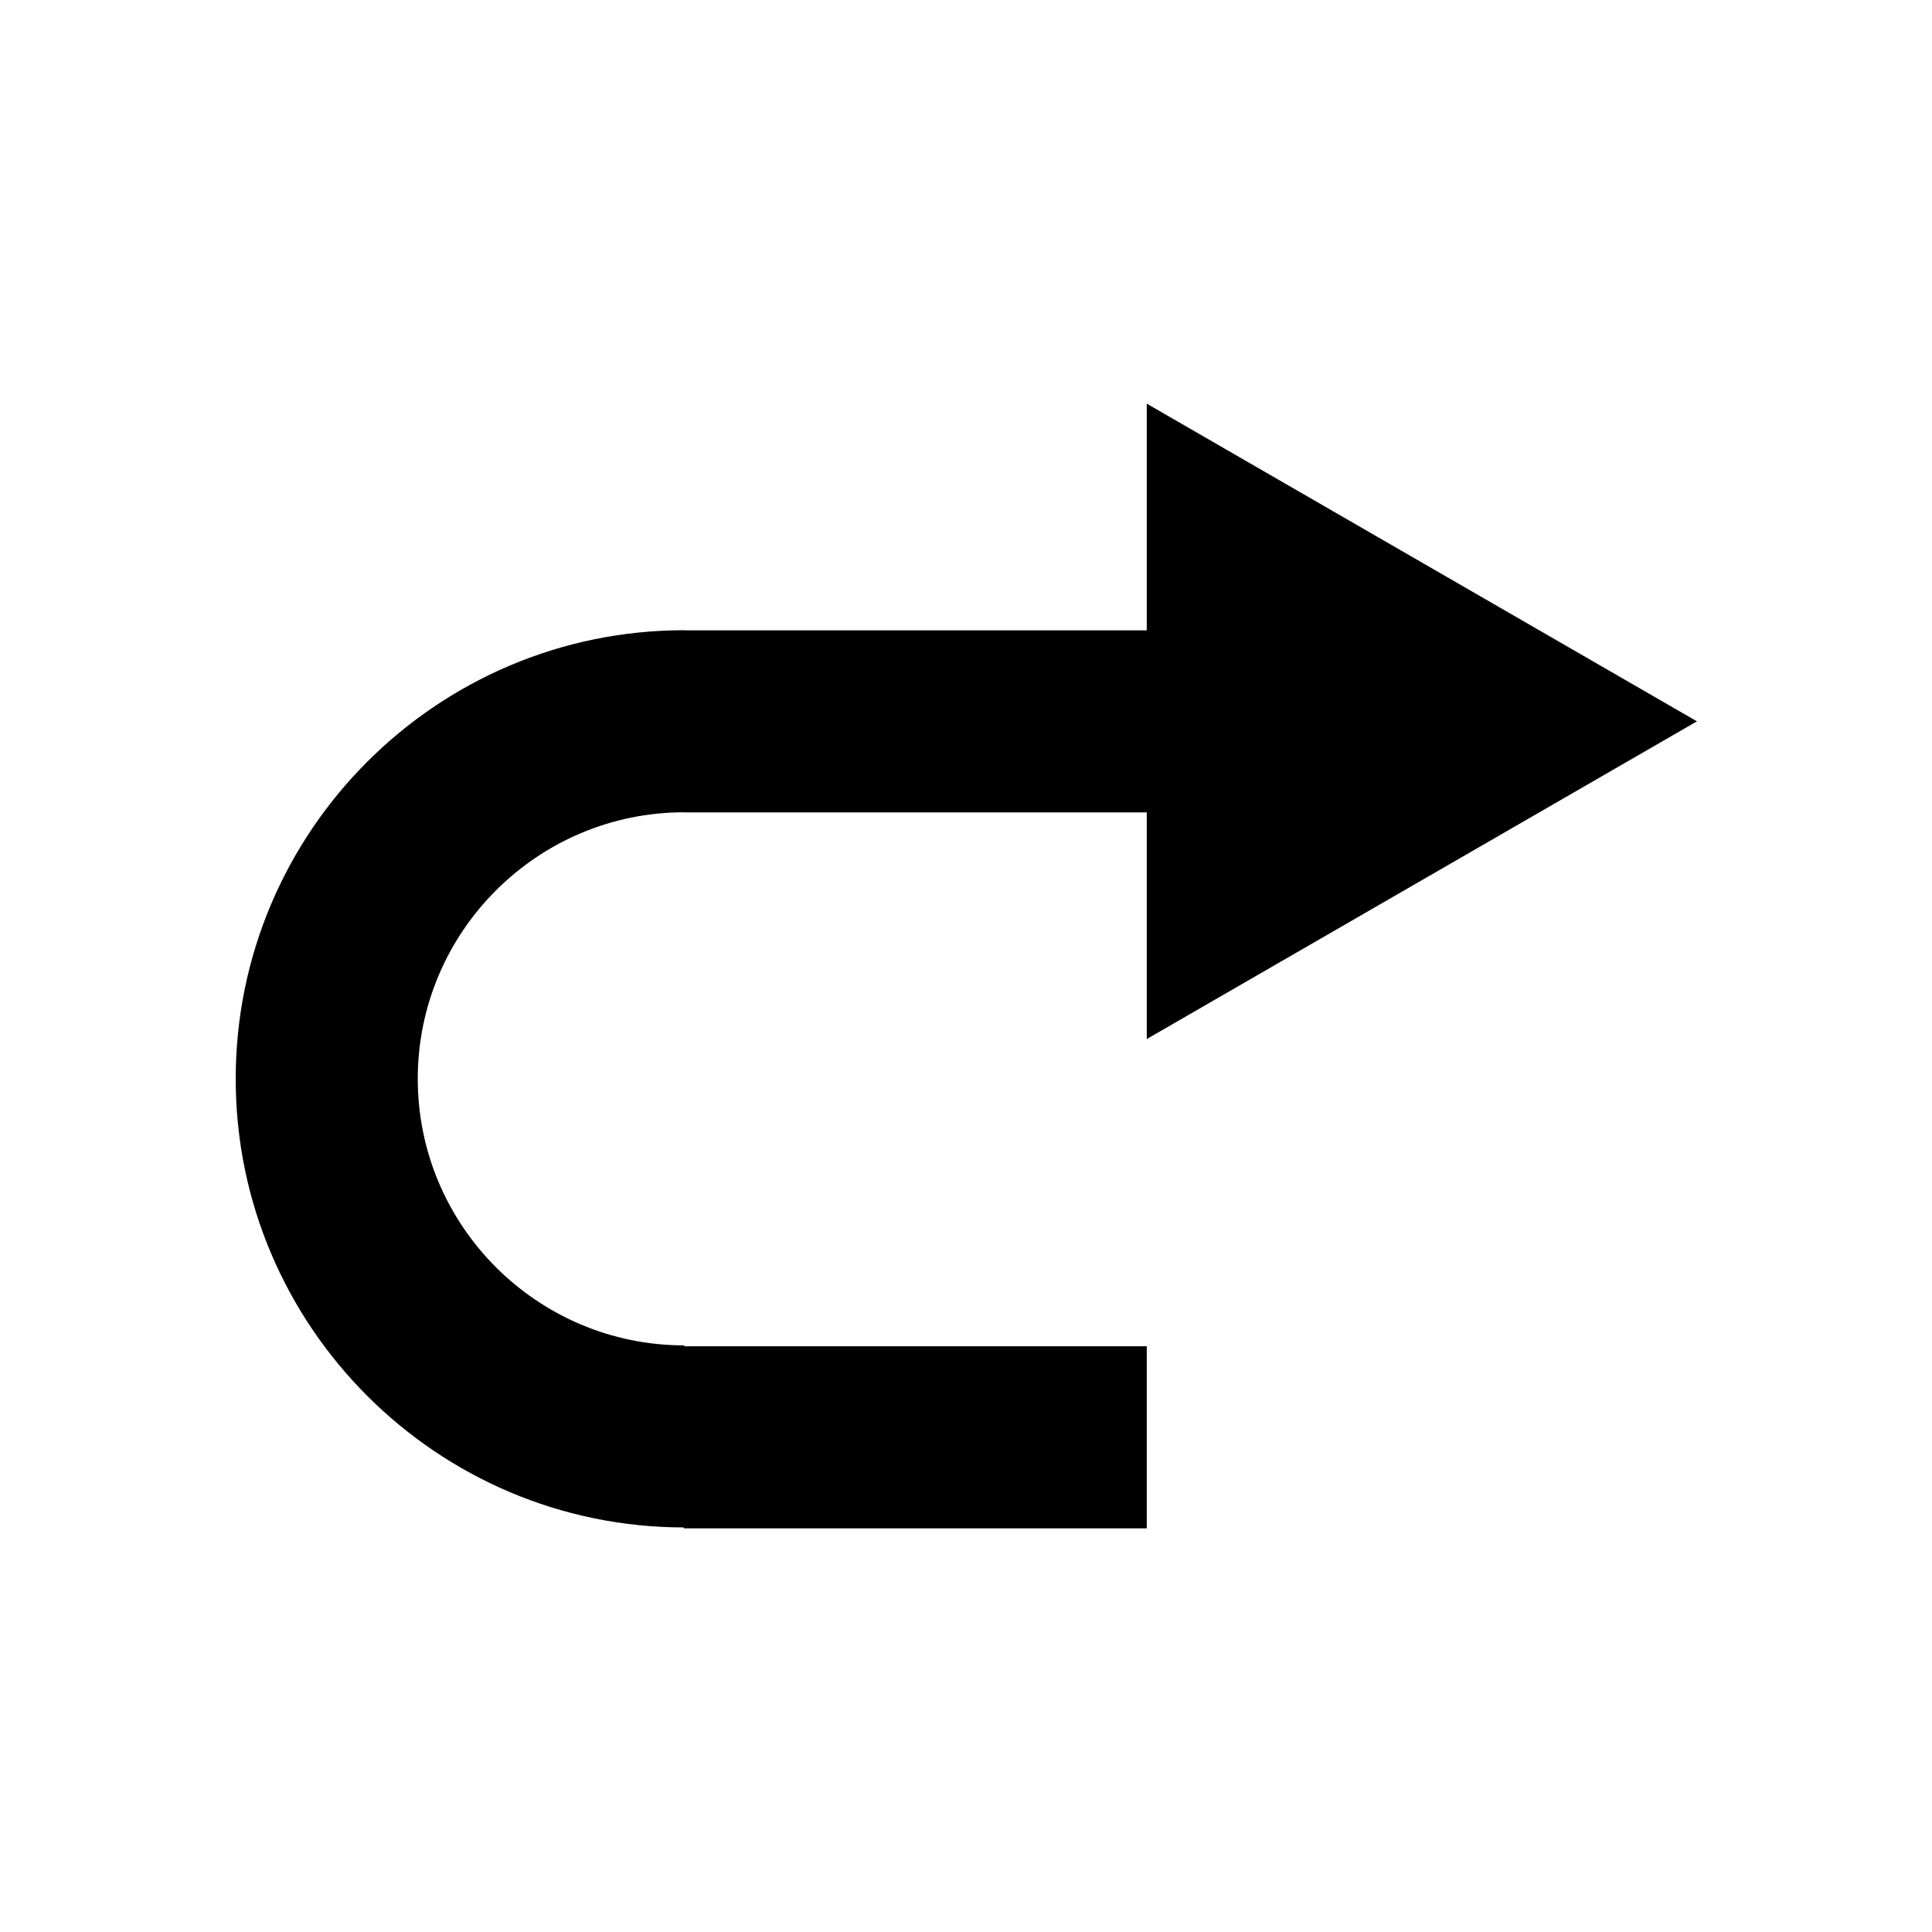
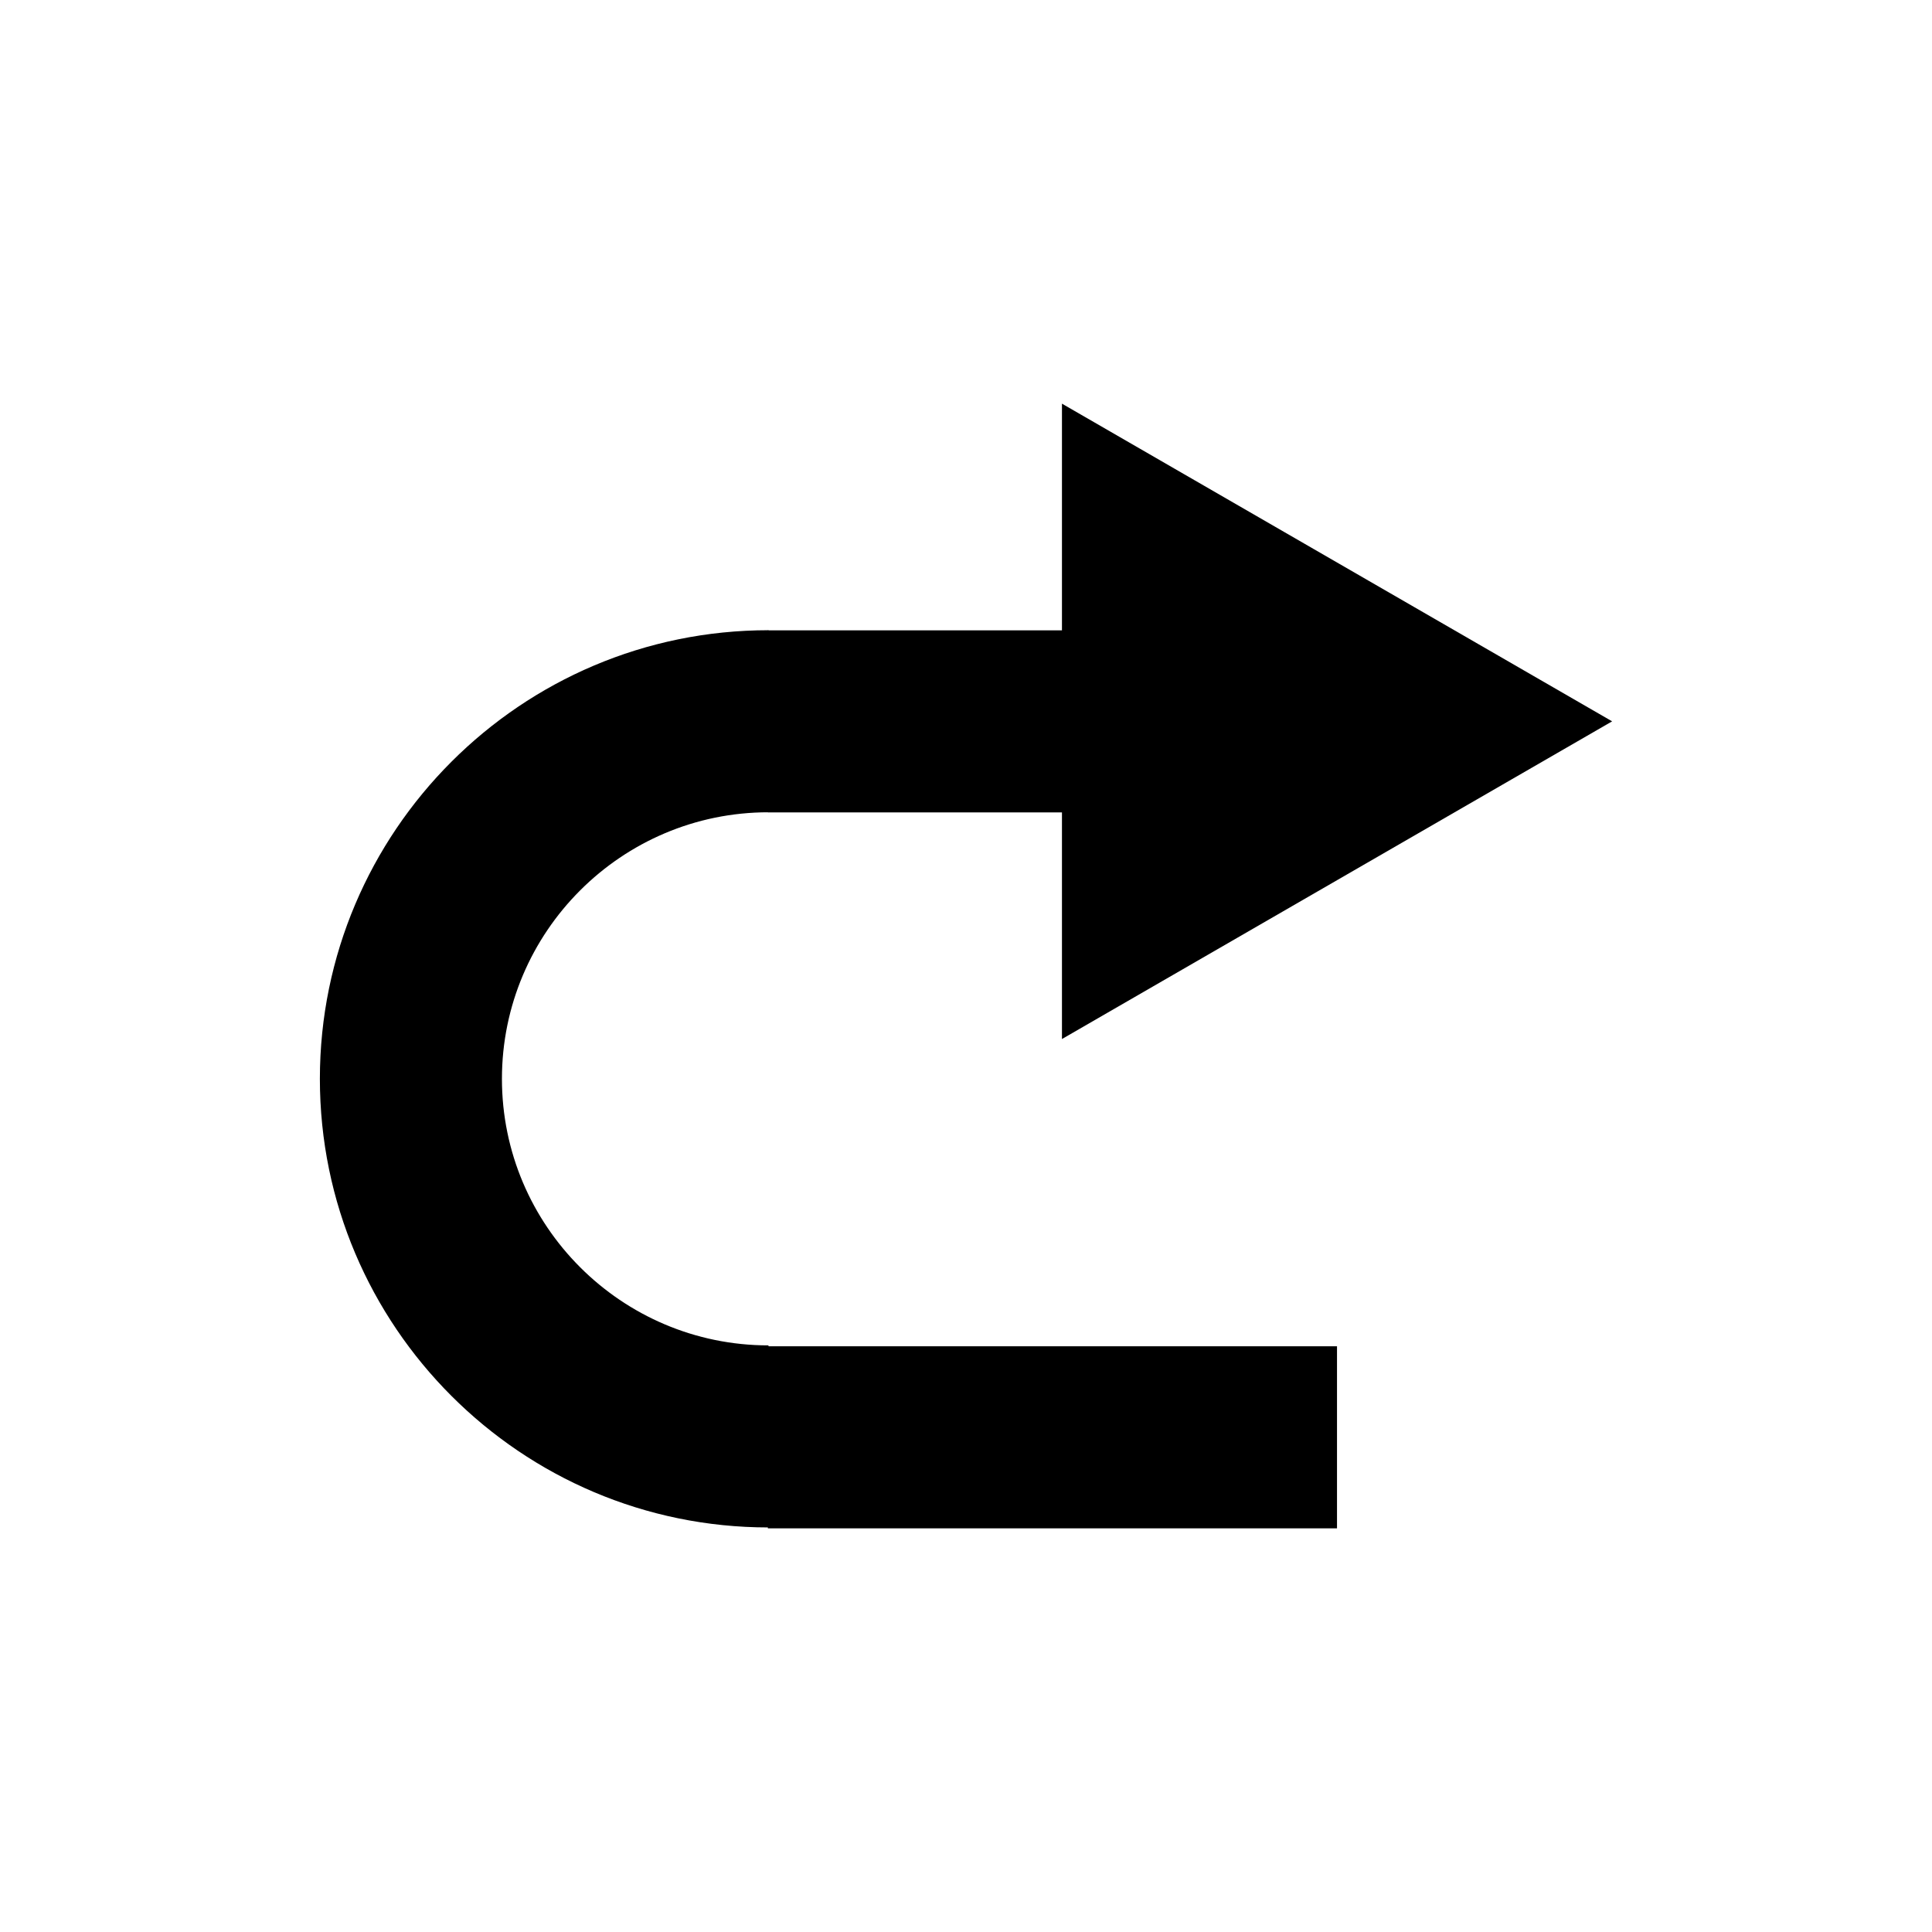
<svg xmlns="http://www.w3.org/2000/svg" id="_レイヤー_1" data-name="レイヤー 1" viewBox="0 0 300 300">
  <defs>
    <style>
      .cls-1 {
        stroke-width: 0px;
      }
    </style>
  </defs>
  <g>
-     <rect class="cls-1" x="106.16" y="97.88" width="86.34" height="28.27" />
-     <polygon class="cls-1" points="178.07 62.68 263.5 112.01 178.07 161.34 178.07 62.68" />
+     <rect class="cls-1" x="119.23" y="97.88" width="60.1" height="28.27" />
+     <polygon class="cls-1" points="164.9 62.68 250.33 112.01 164.9 161.34 164.9 62.68" />
  </g>
-   <rect class="cls-1" x="106.16" y="209.05" width="71.91" height="28.27" />
-   <path class="cls-1" d="m106.26,237.18v-28.27c-22.82,0-41.39-18.57-41.39-41.39,0-22.82,18.57-41.39,41.39-41.39v-28.27c-38.41,0-69.66,31.25-69.66,69.66s31.25,69.66,69.66,69.66Z" />
+   <rect class="cls-1" x="119.23" y="209.05" width="88.38" height="28.27" />
+   <path class="cls-1" d="m119.33,237.18v-28.27c-22.82,0-41.39-18.57-41.39-41.39,0-22.82,18.57-41.39,41.39-41.39v-28.27c-38.41,0-69.66,31.25-69.66,69.66s31.25,69.66,69.66,69.66Z" />
</svg>
